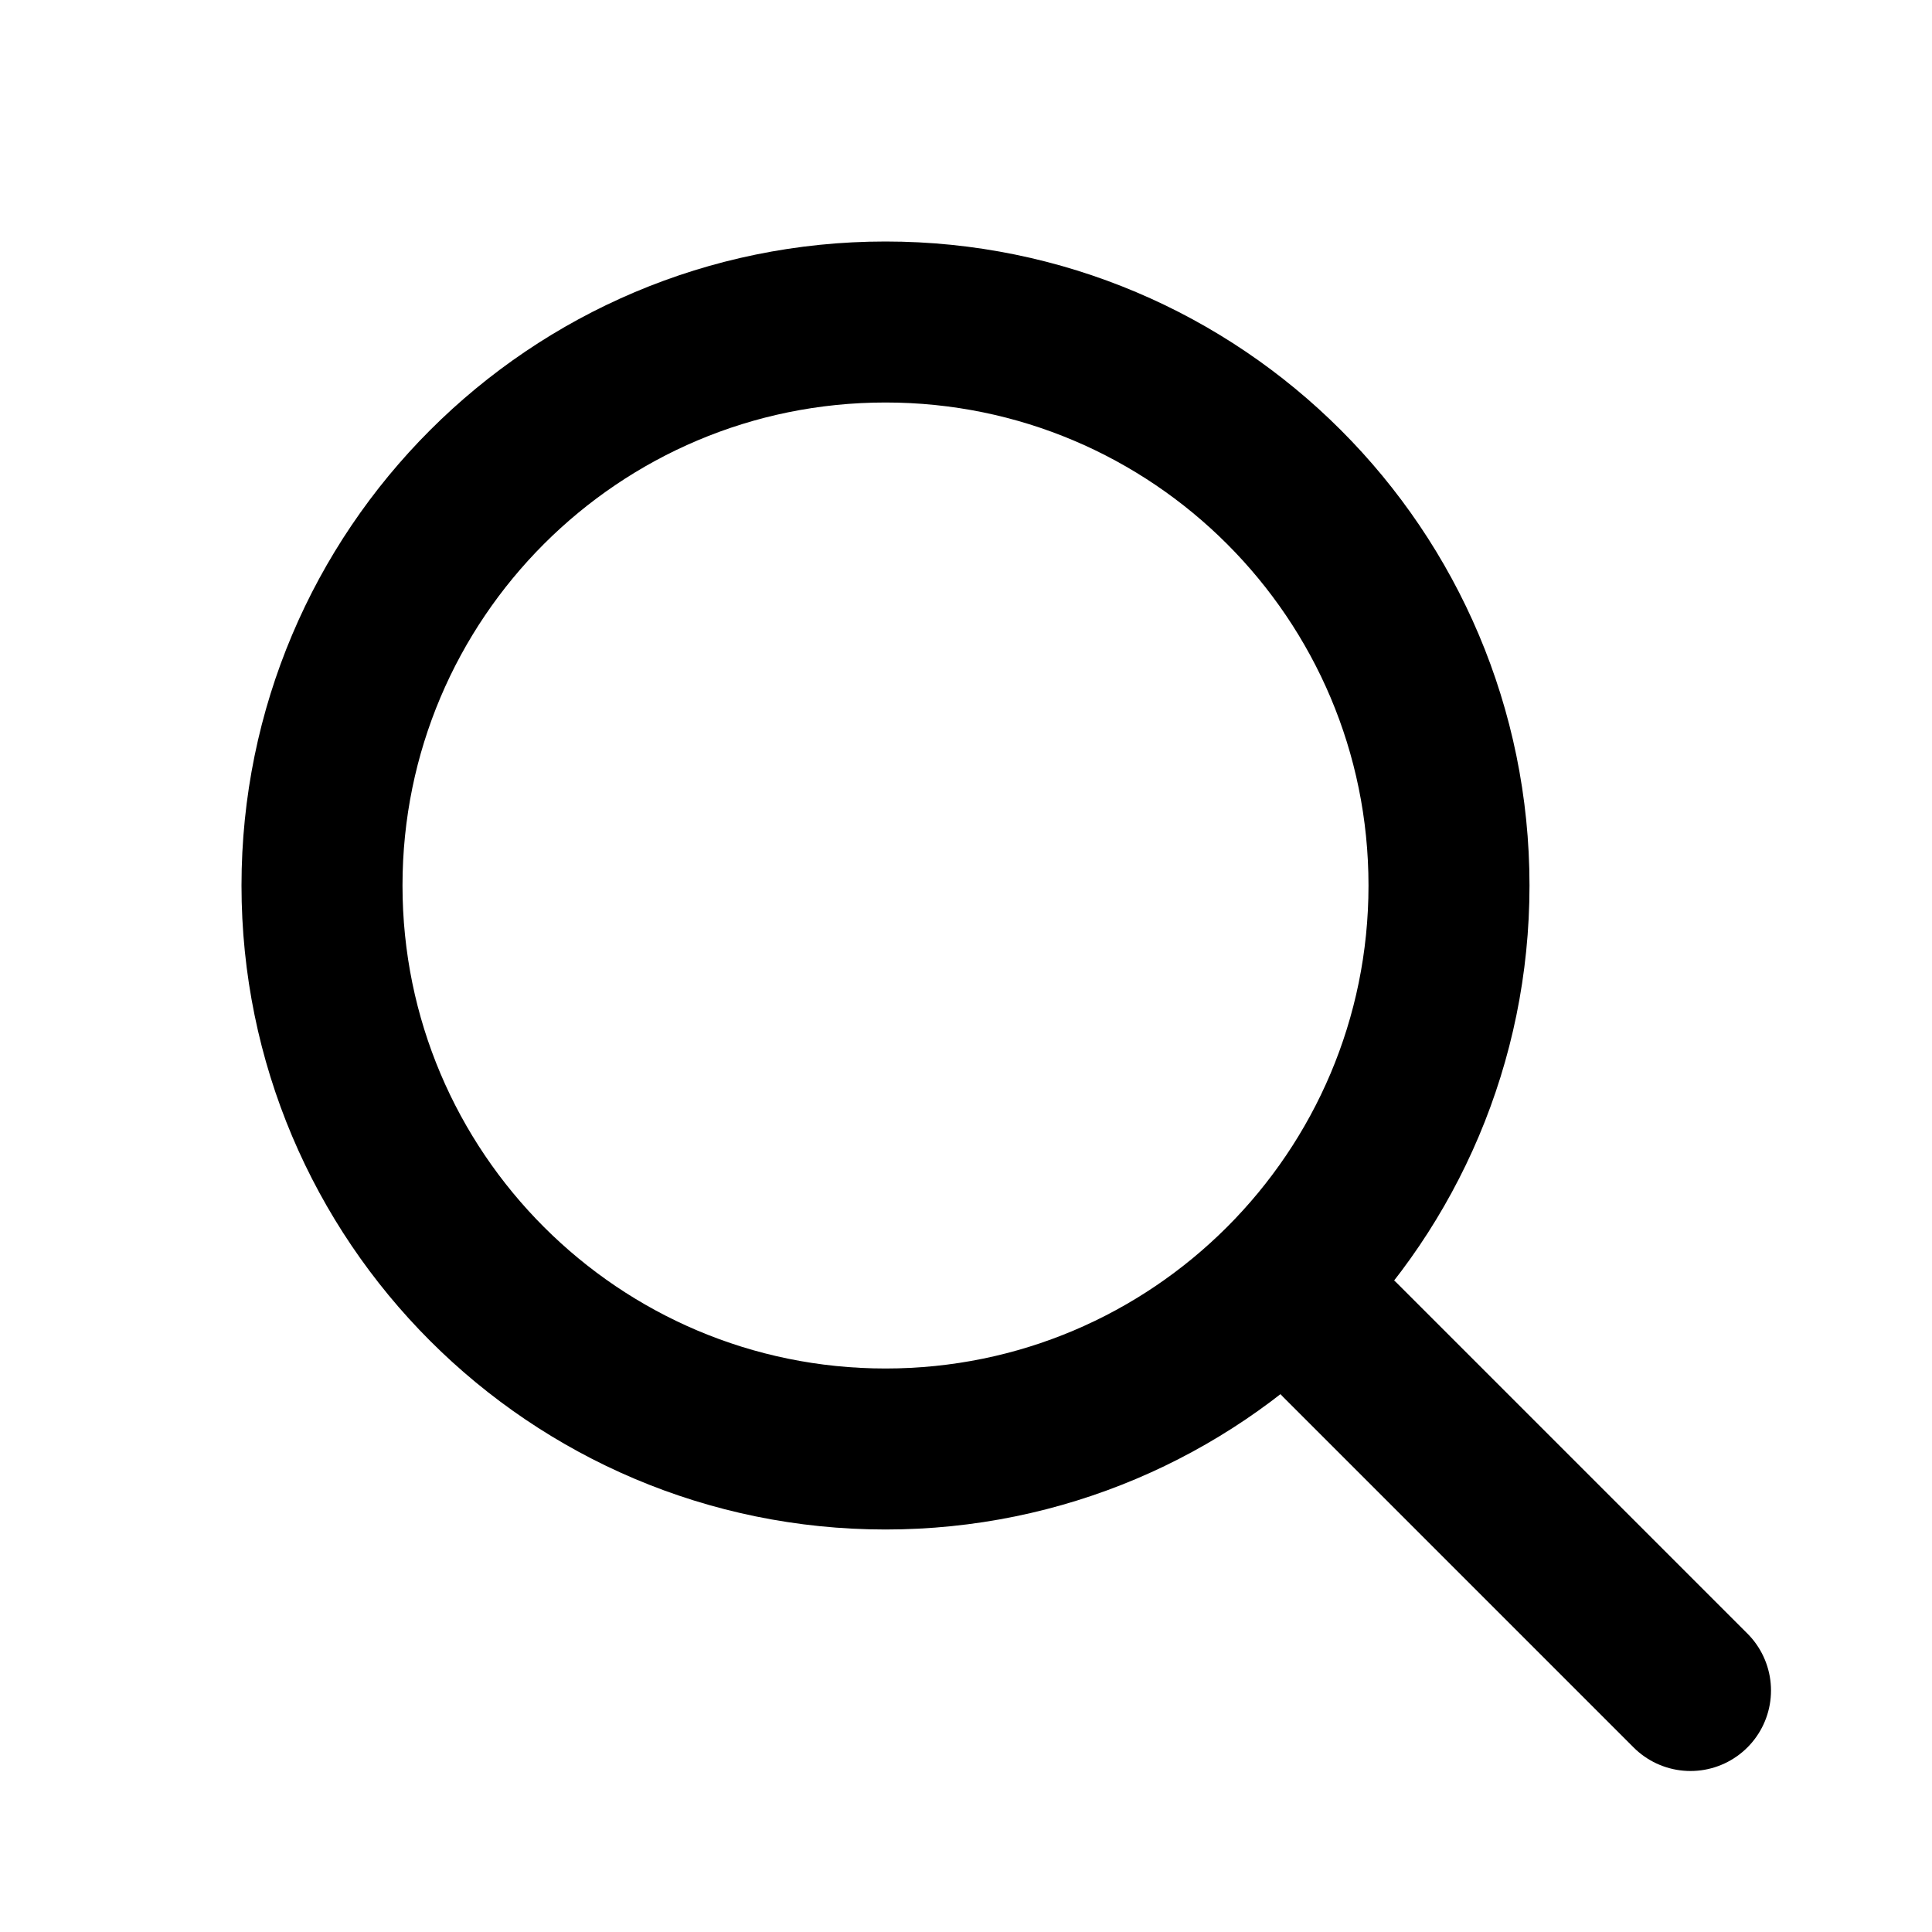
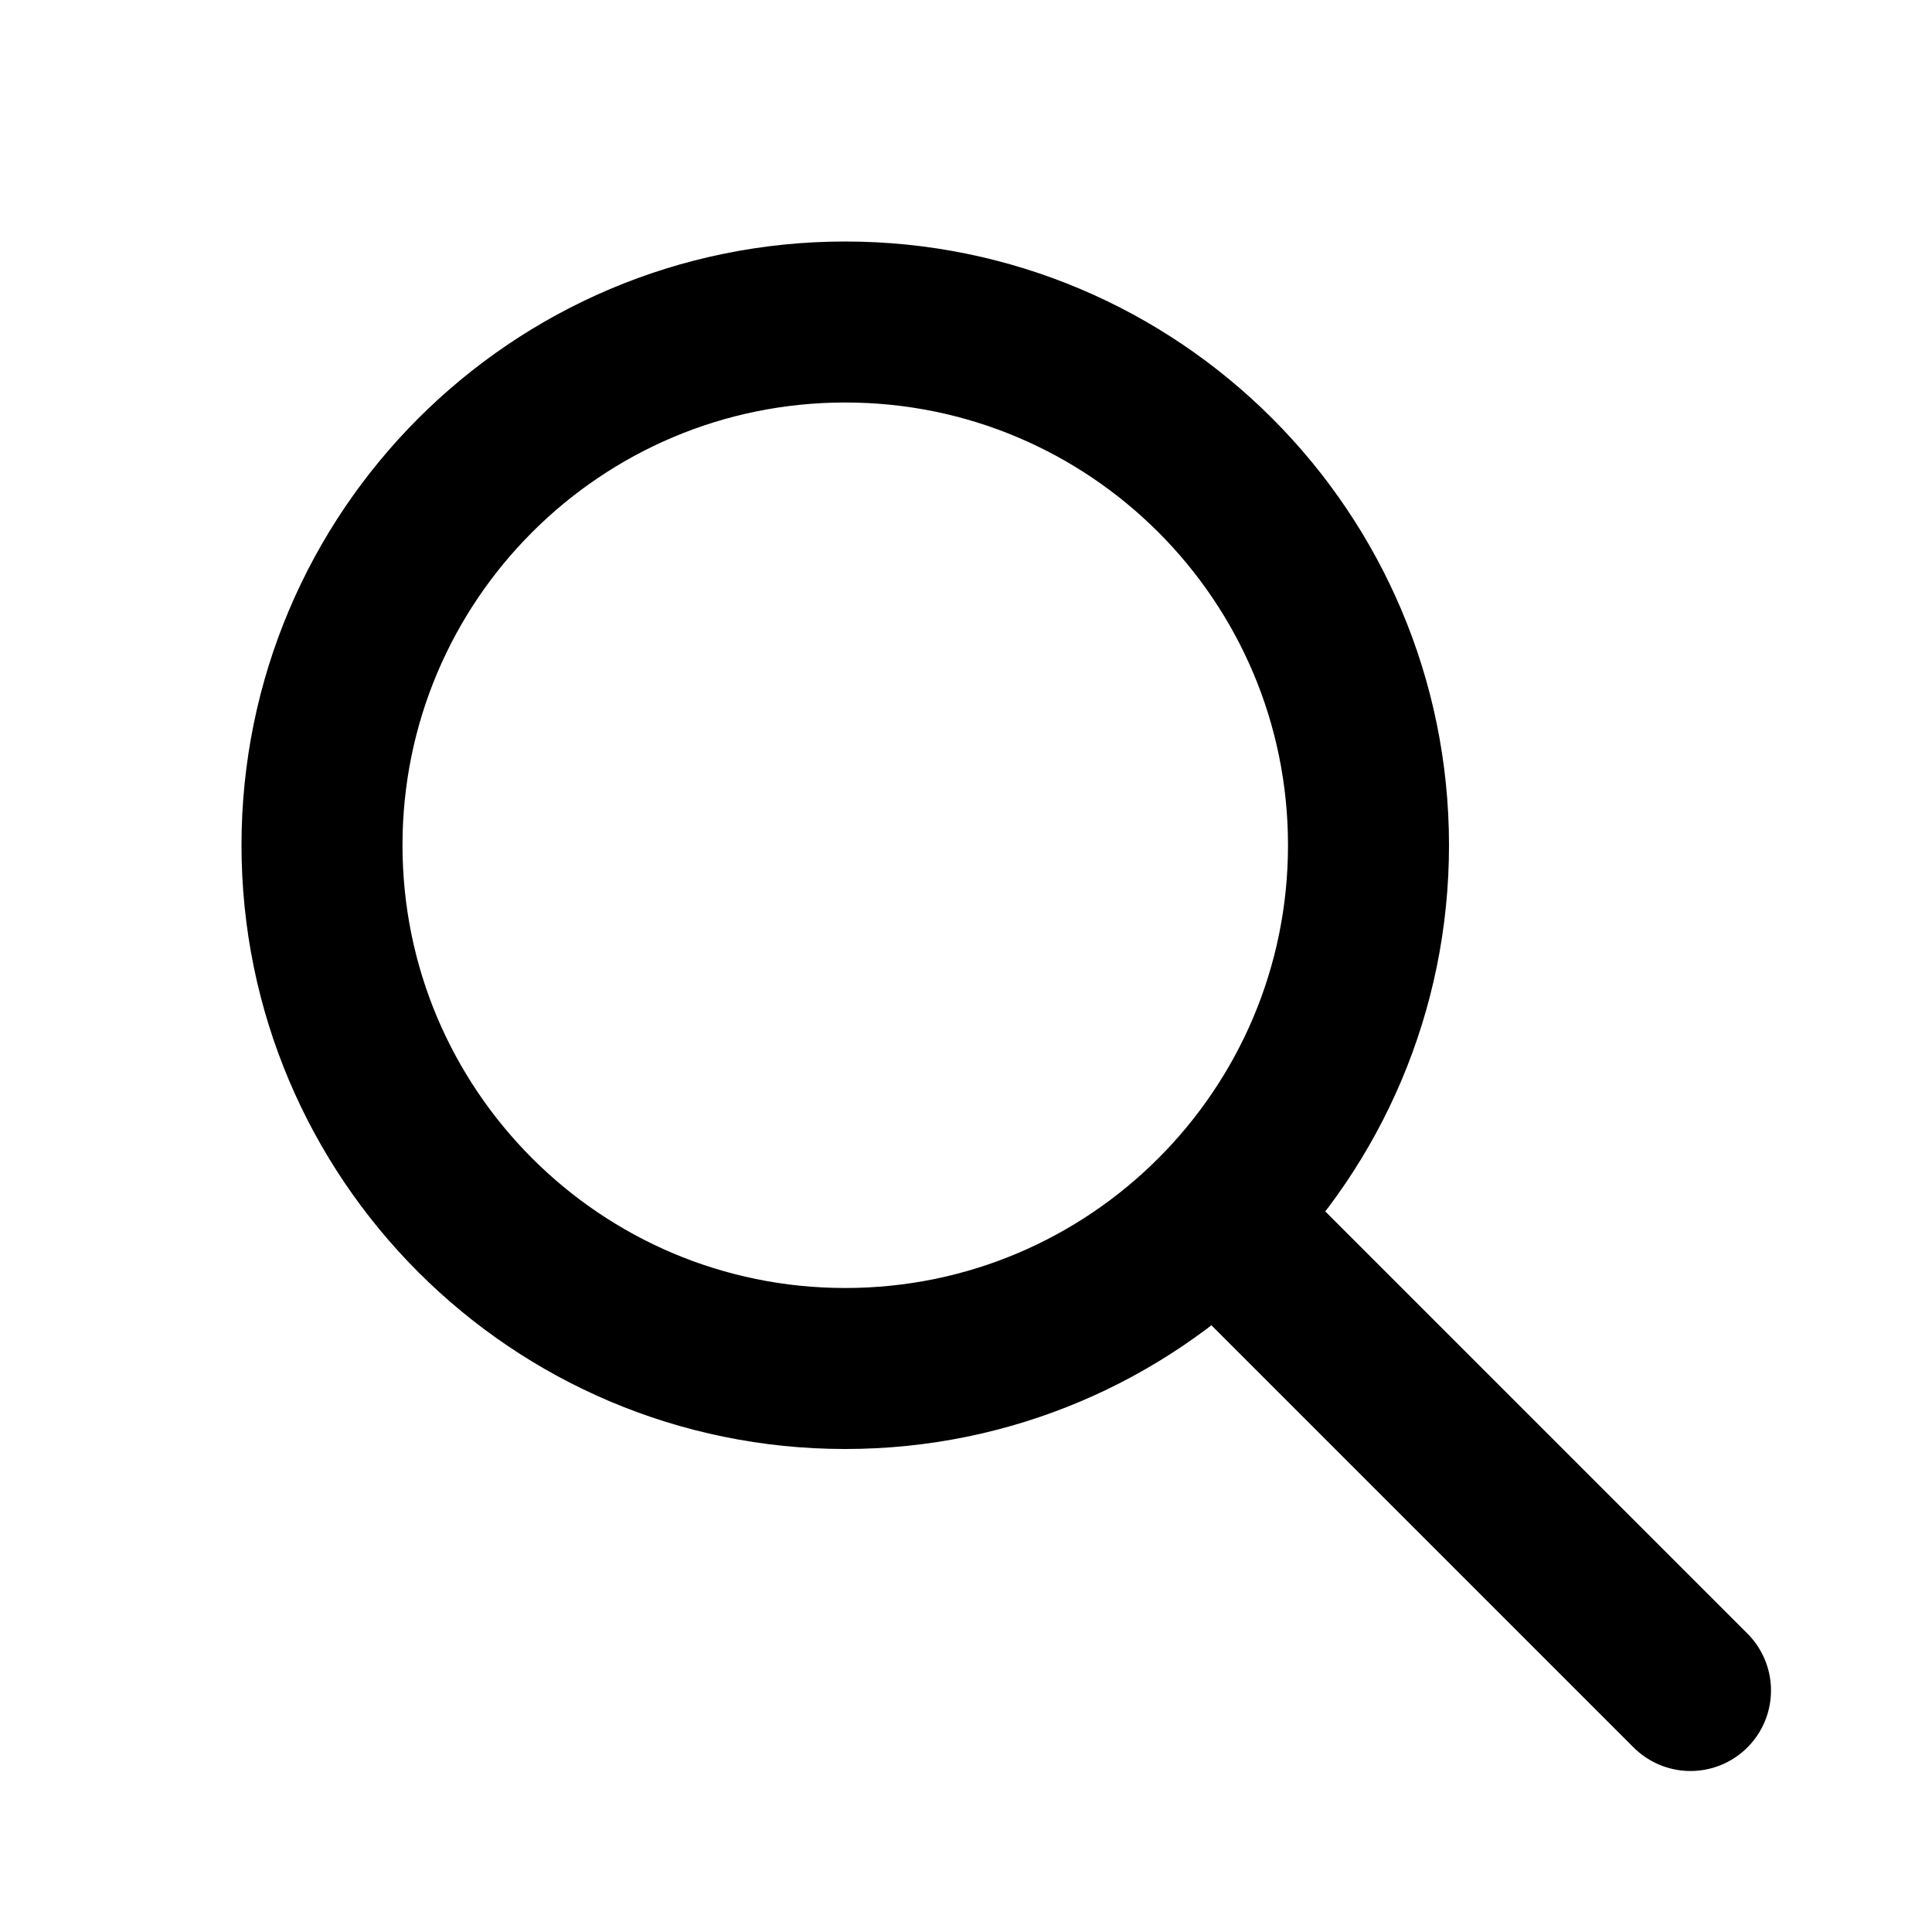
<svg xmlns="http://www.w3.org/2000/svg" viewBox="0 0 24 24" fill="none" stroke="currentColor" stroke-width="2" stroke-linecap="round" stroke-linejoin="round">
-   <circle cx="11" cy="11" r="7" />
-   <line x1="21" y1="21" x2="16.65" y2="16.65" />
+   <circle cx="10.5" cy="10.5" r="6.5" fill="none" />
+   <path d="M15.5 15.5 21 21" fill="none" />
</svg>
